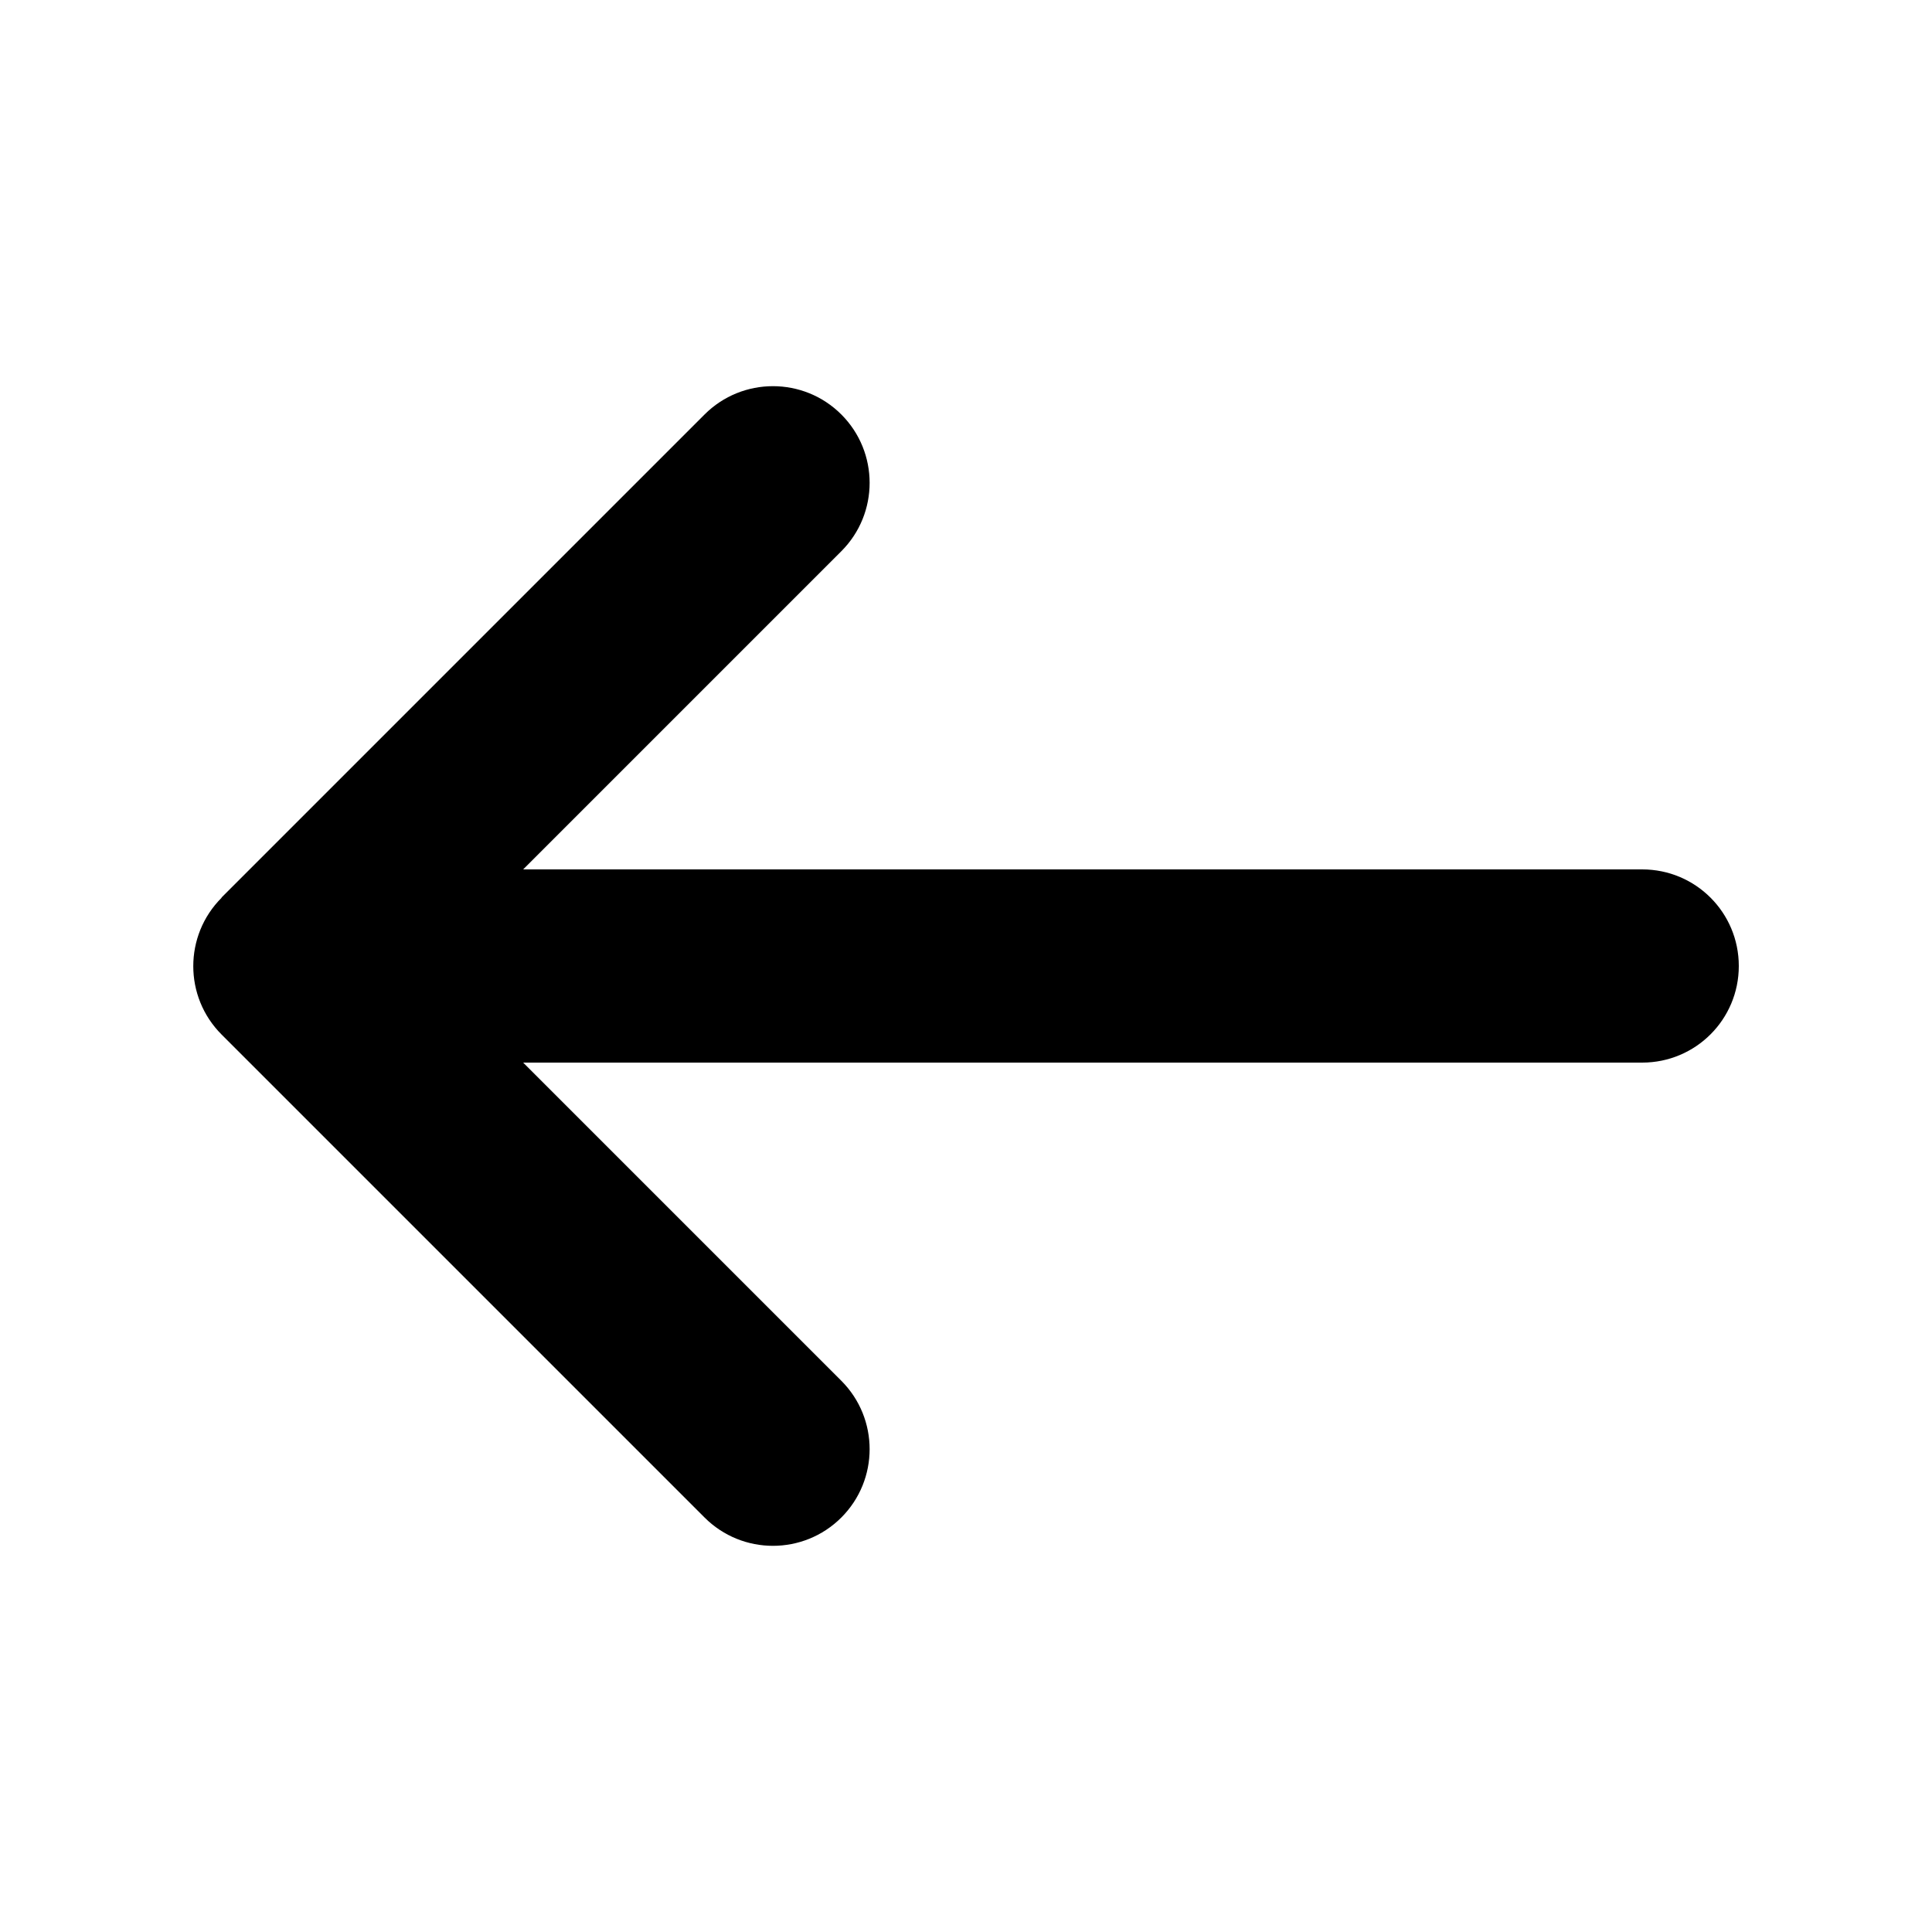
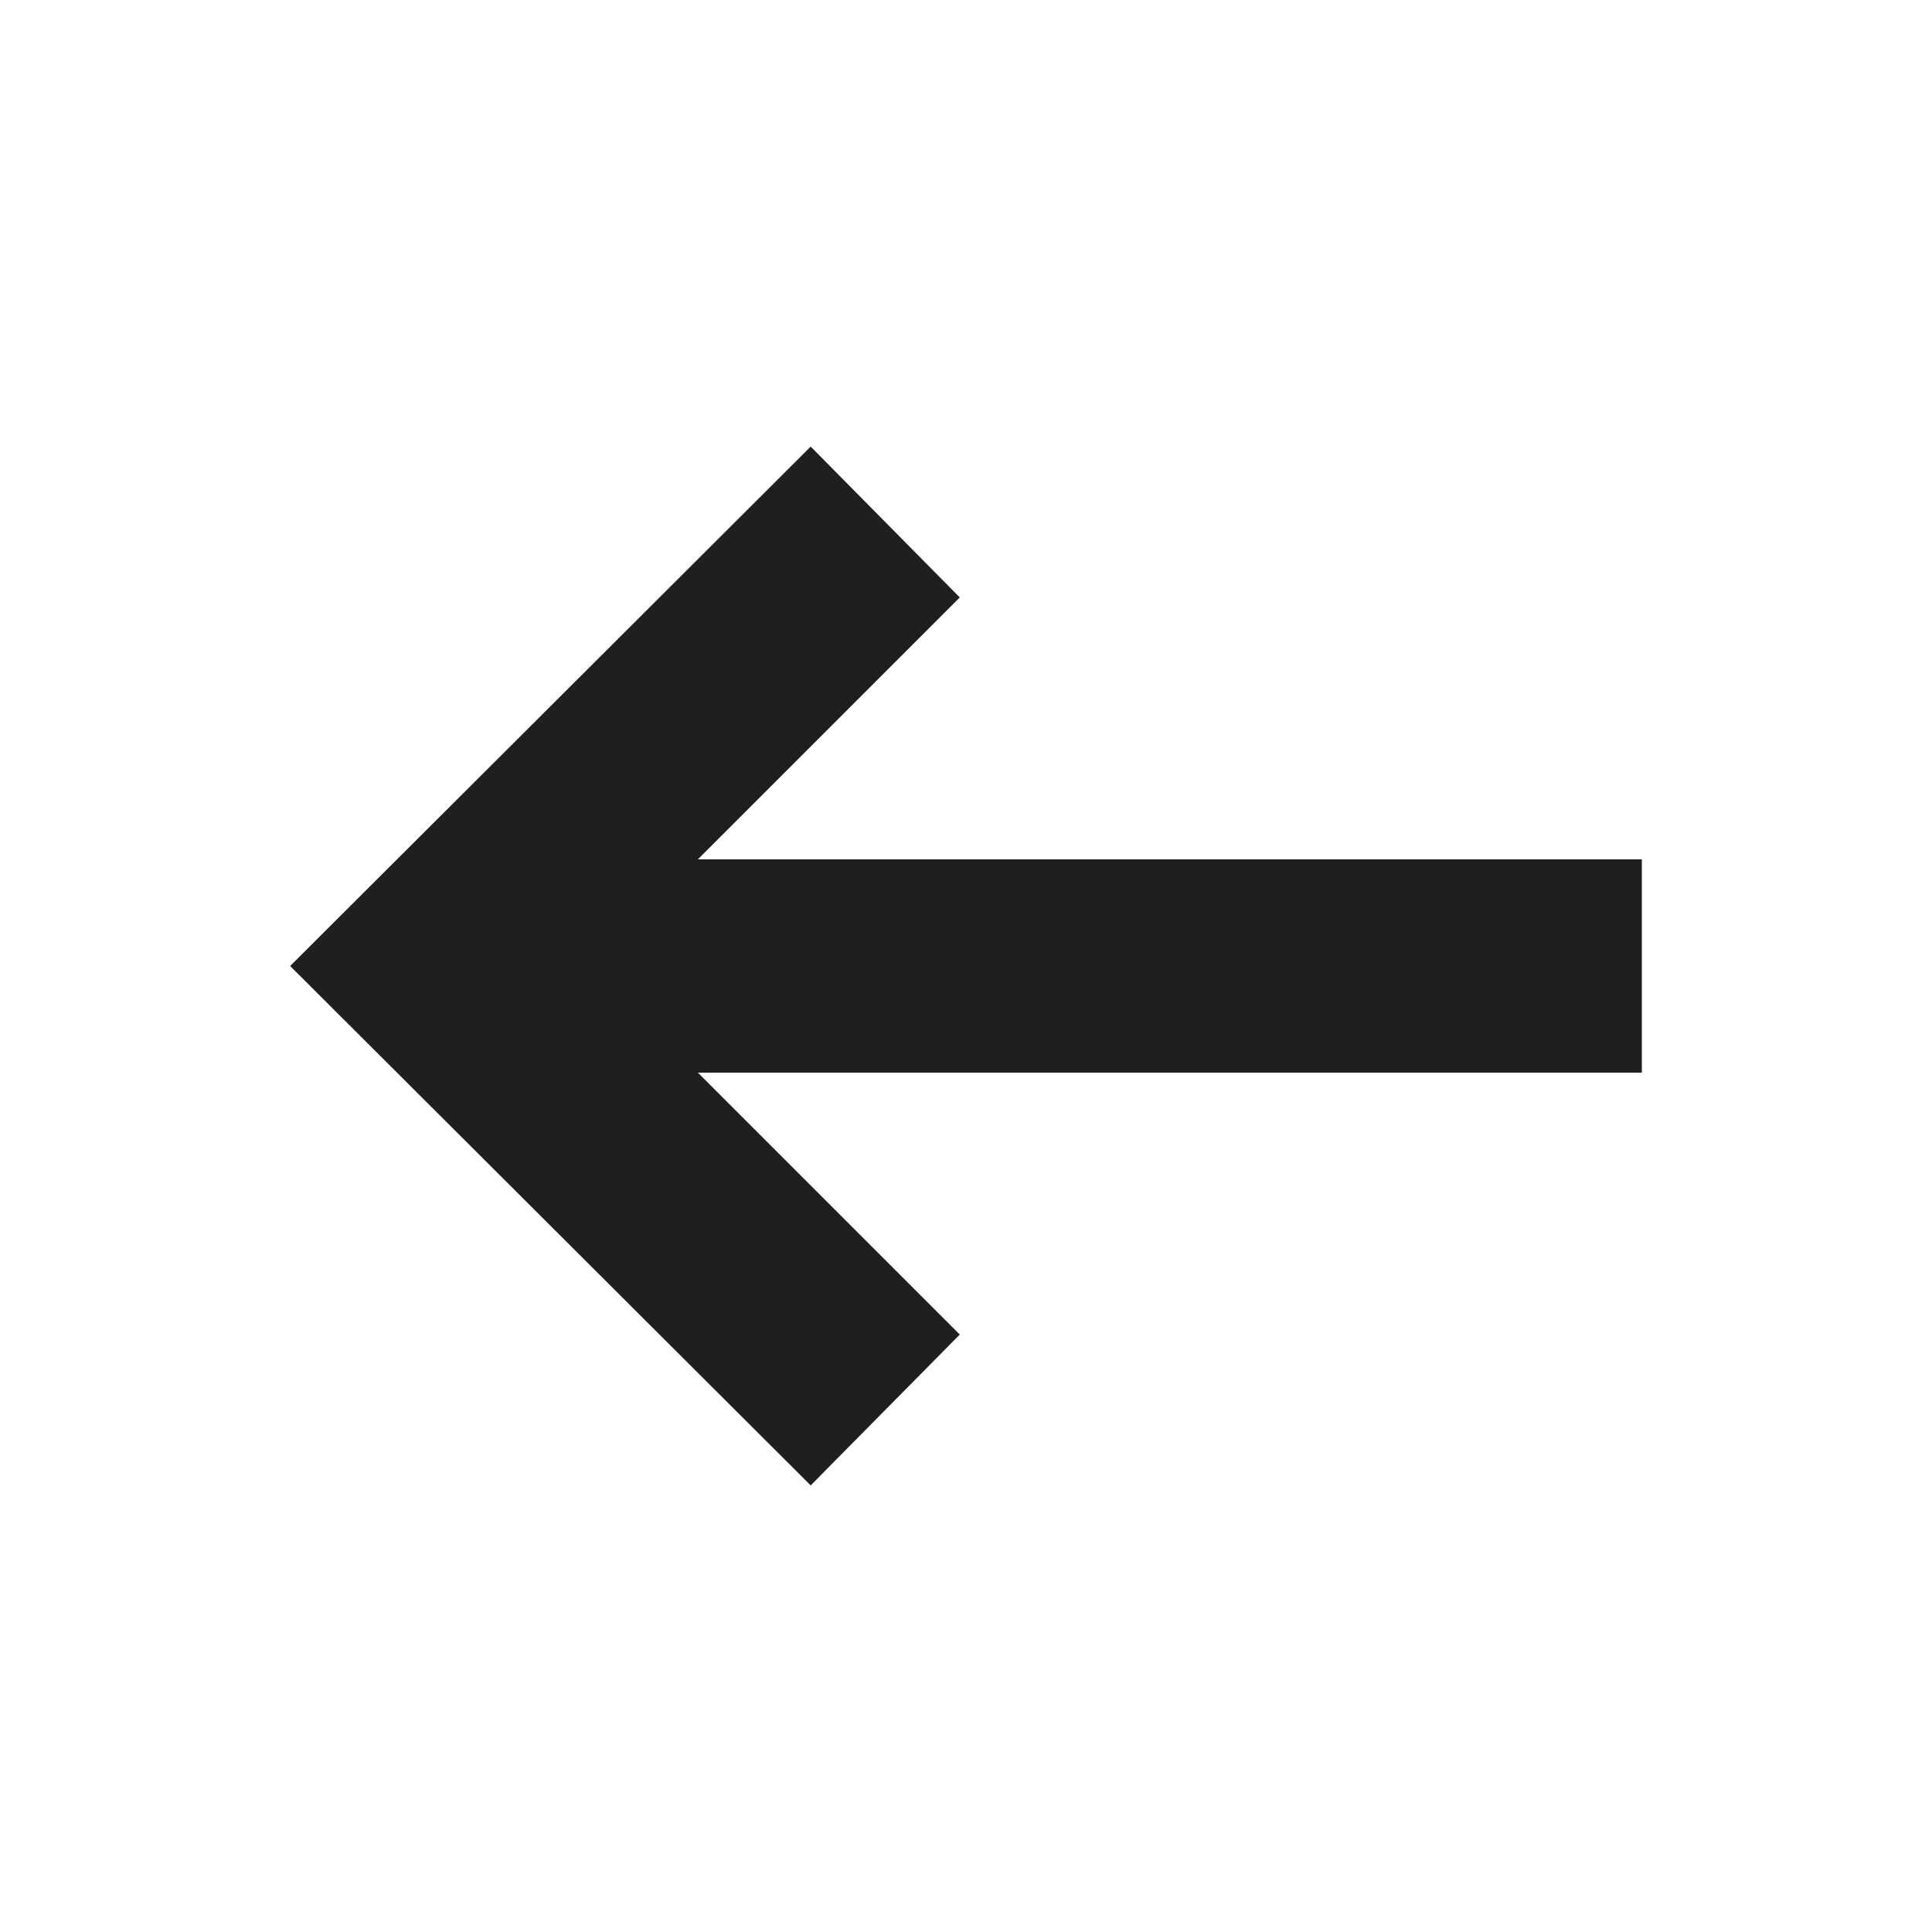
- <svg xmlns="http://www.w3.org/2000/svg" viewBox="0 0 640 640">
-   <path d="M73.4 297.4C60.9 309.9 60.9 330.2 73.4 342.7L233.4 502.7C245.9 515.2 266.2 515.2 278.7 502.7C291.2 490.2 291.2 469.9 278.7 457.4L173.3 352L544 352C561.7 352 576 337.7 576 320C576 302.3 561.7 288 544 288L173.3 288L278.7 182.6C291.2 170.1 291.2 149.8 278.7 137.3C266.2 124.8 245.9 124.8 233.4 137.3L73.4 297.3z" />
+ <svg xmlns="http://www.w3.org/2000/svg" height="24px" viewBox="0 -960 960 960" width="24px" fill="#1f1f1f">
+   <path d="M402.83-221.91 144.17-480l258.66-258.09 74.08 74.96L346.78-533h469.05v106H346.78l130.13 130.13-74.08 74.96Z" />
</svg>
